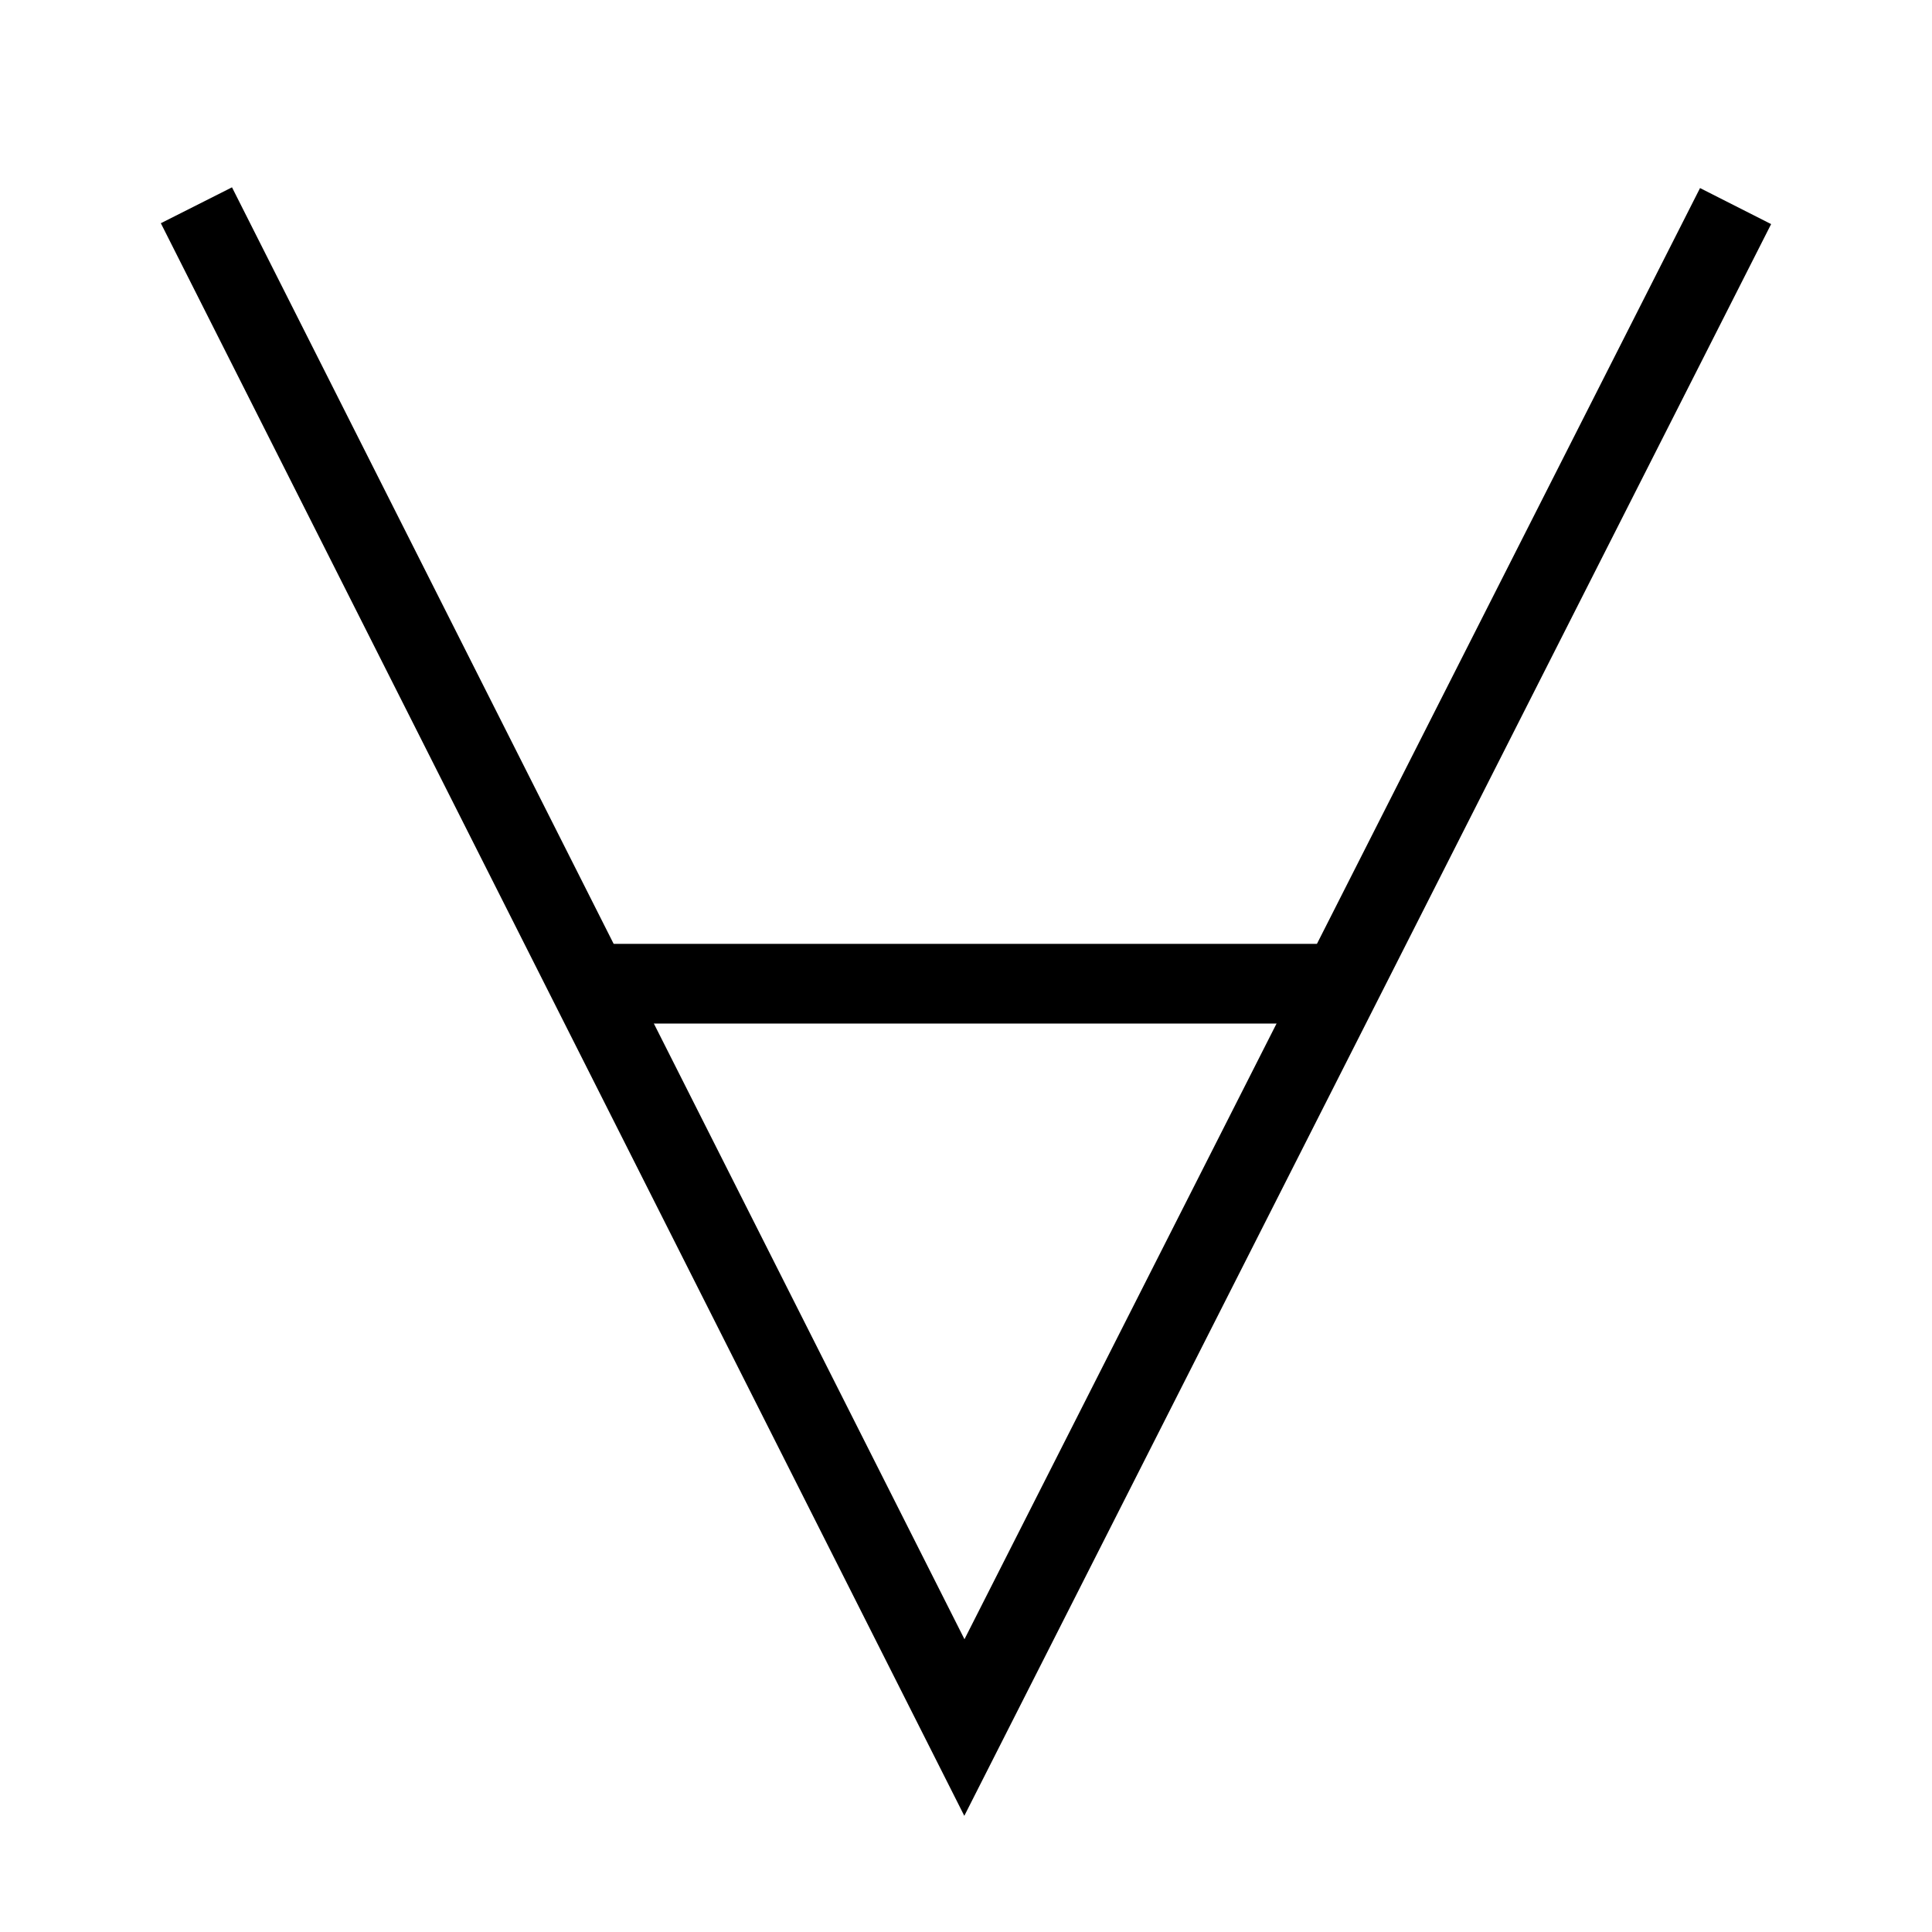
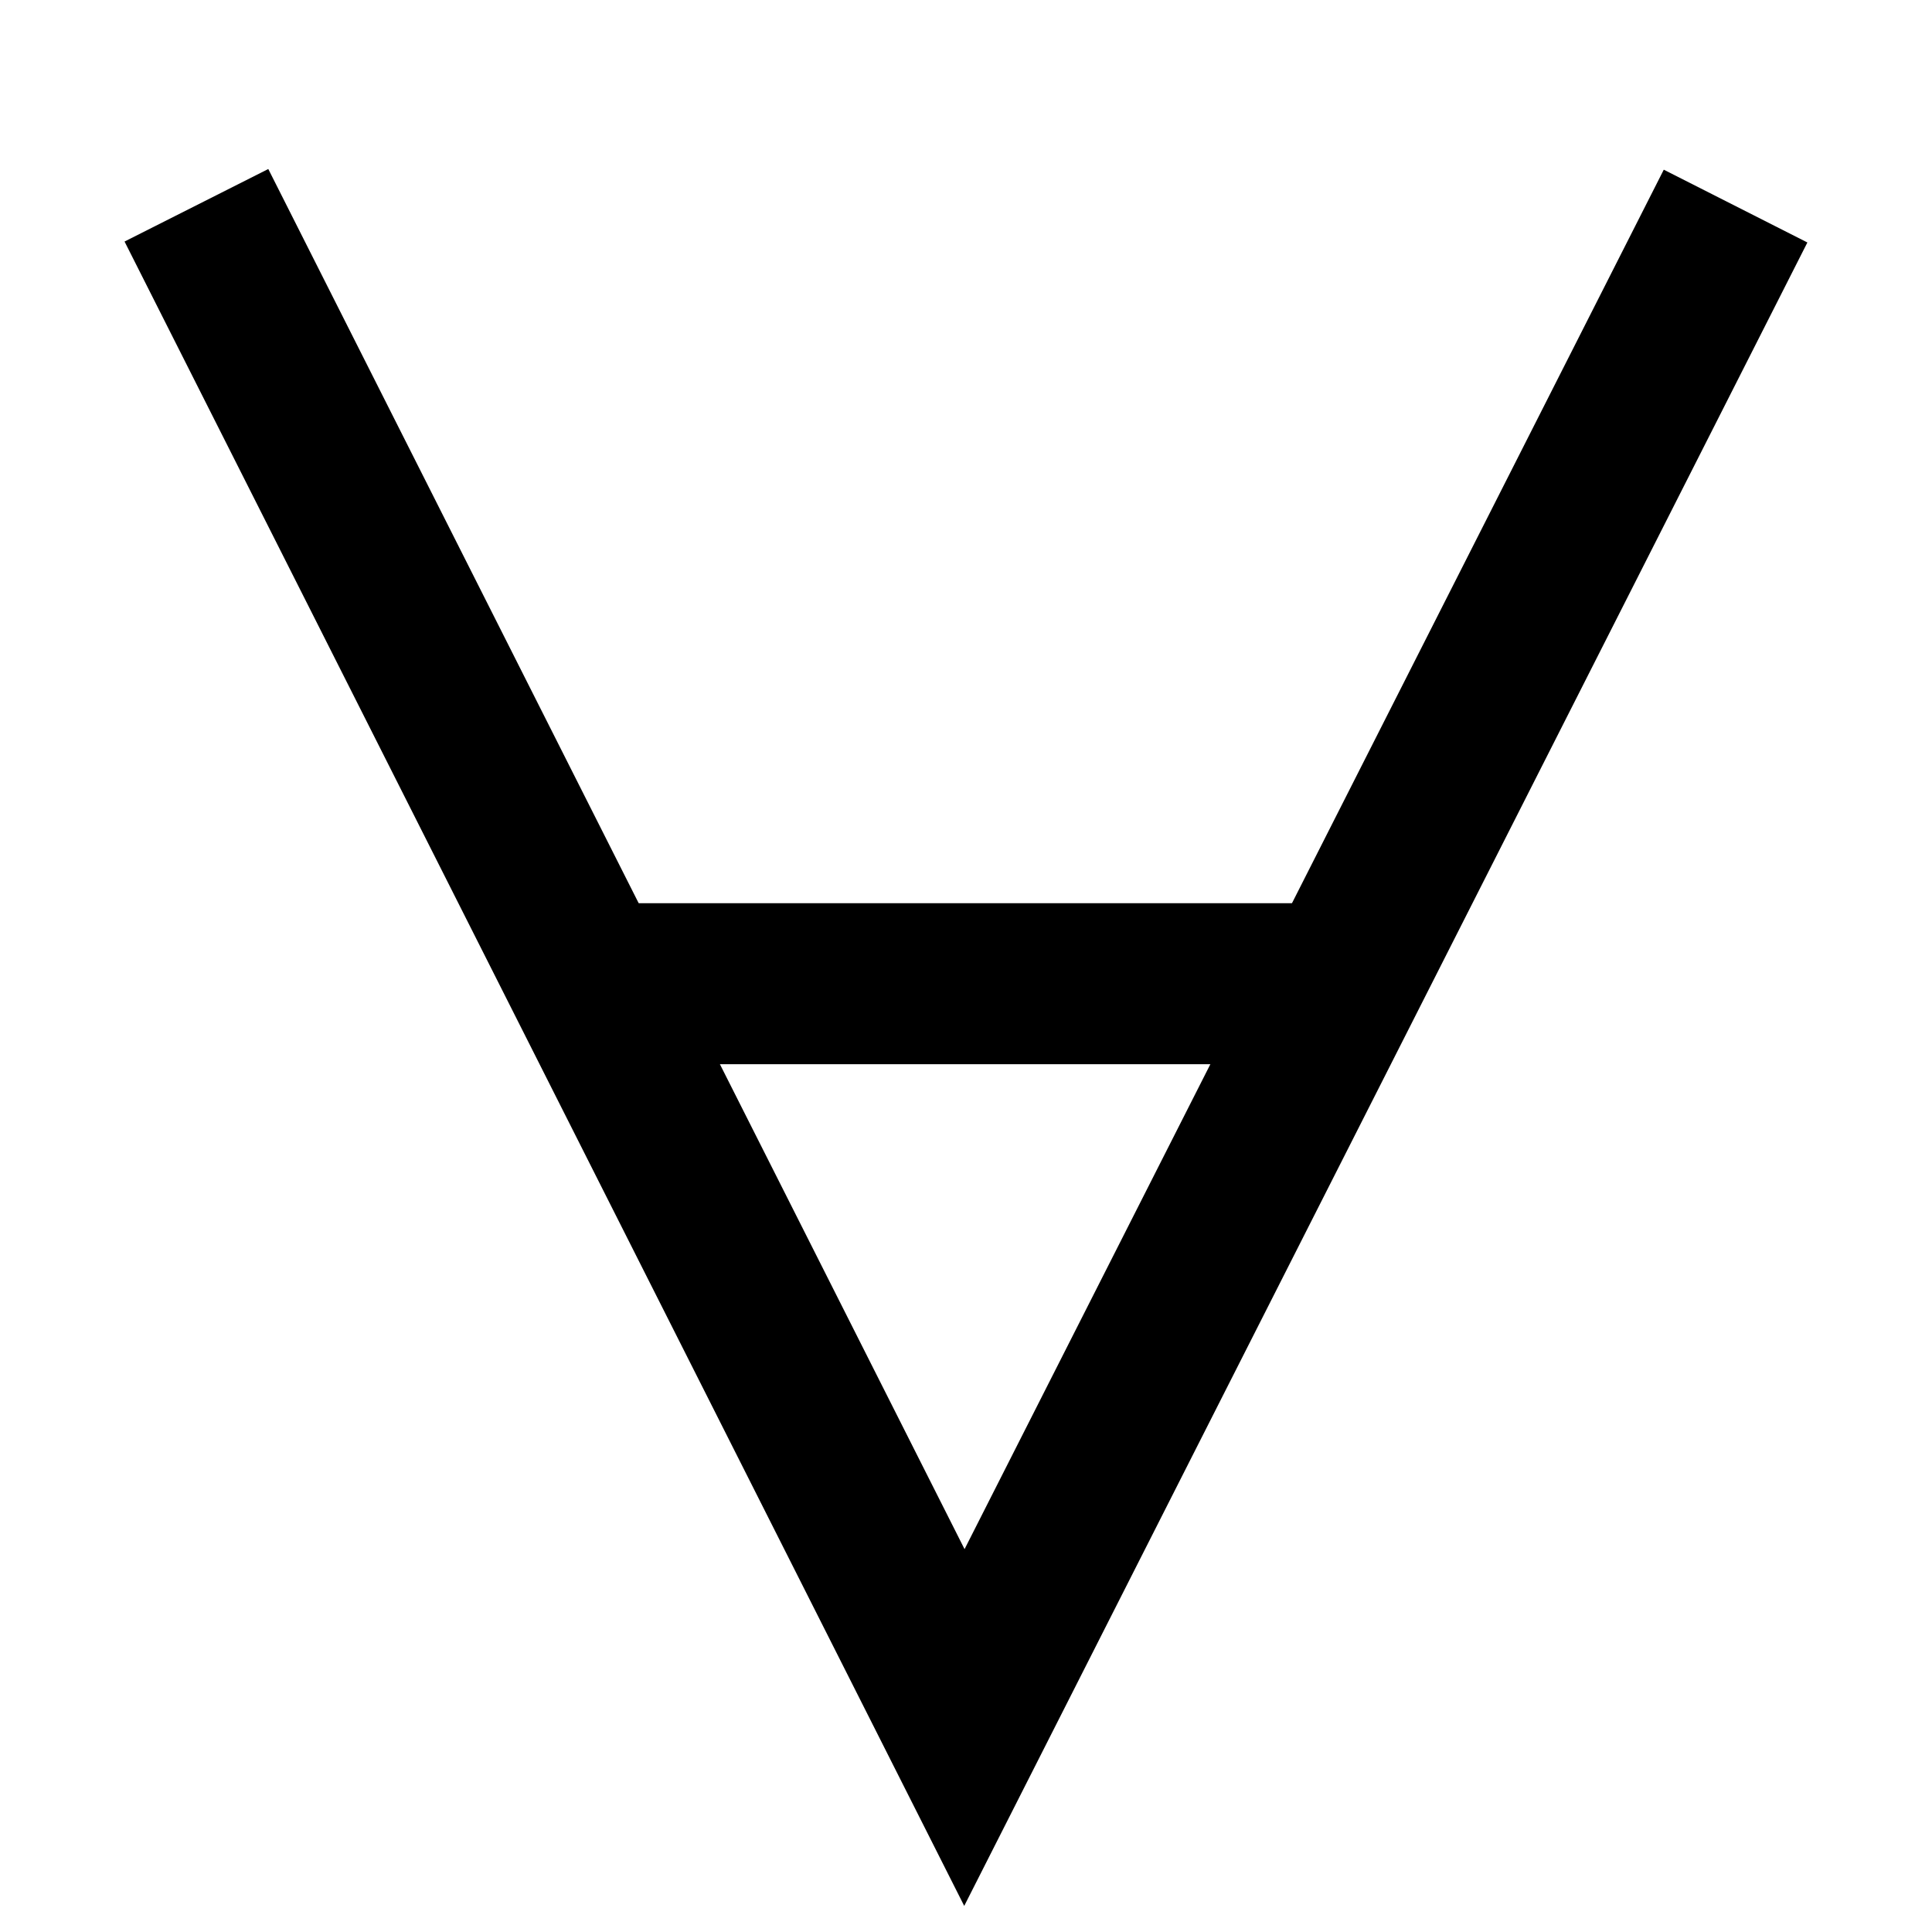
<svg xmlns="http://www.w3.org/2000/svg" role="img" viewBox="0 0 24 24">
-   <g fill="none" stroke="#000" stroke-width="0.99">
+   <g fill="none" stroke="#000" stroke-width="2">
    <path d="M2.44 2.55 11.98 21.46 21.56 2.56" />
    <path d="M7.26 12.22H16.75" />
  </g>
</svg>
